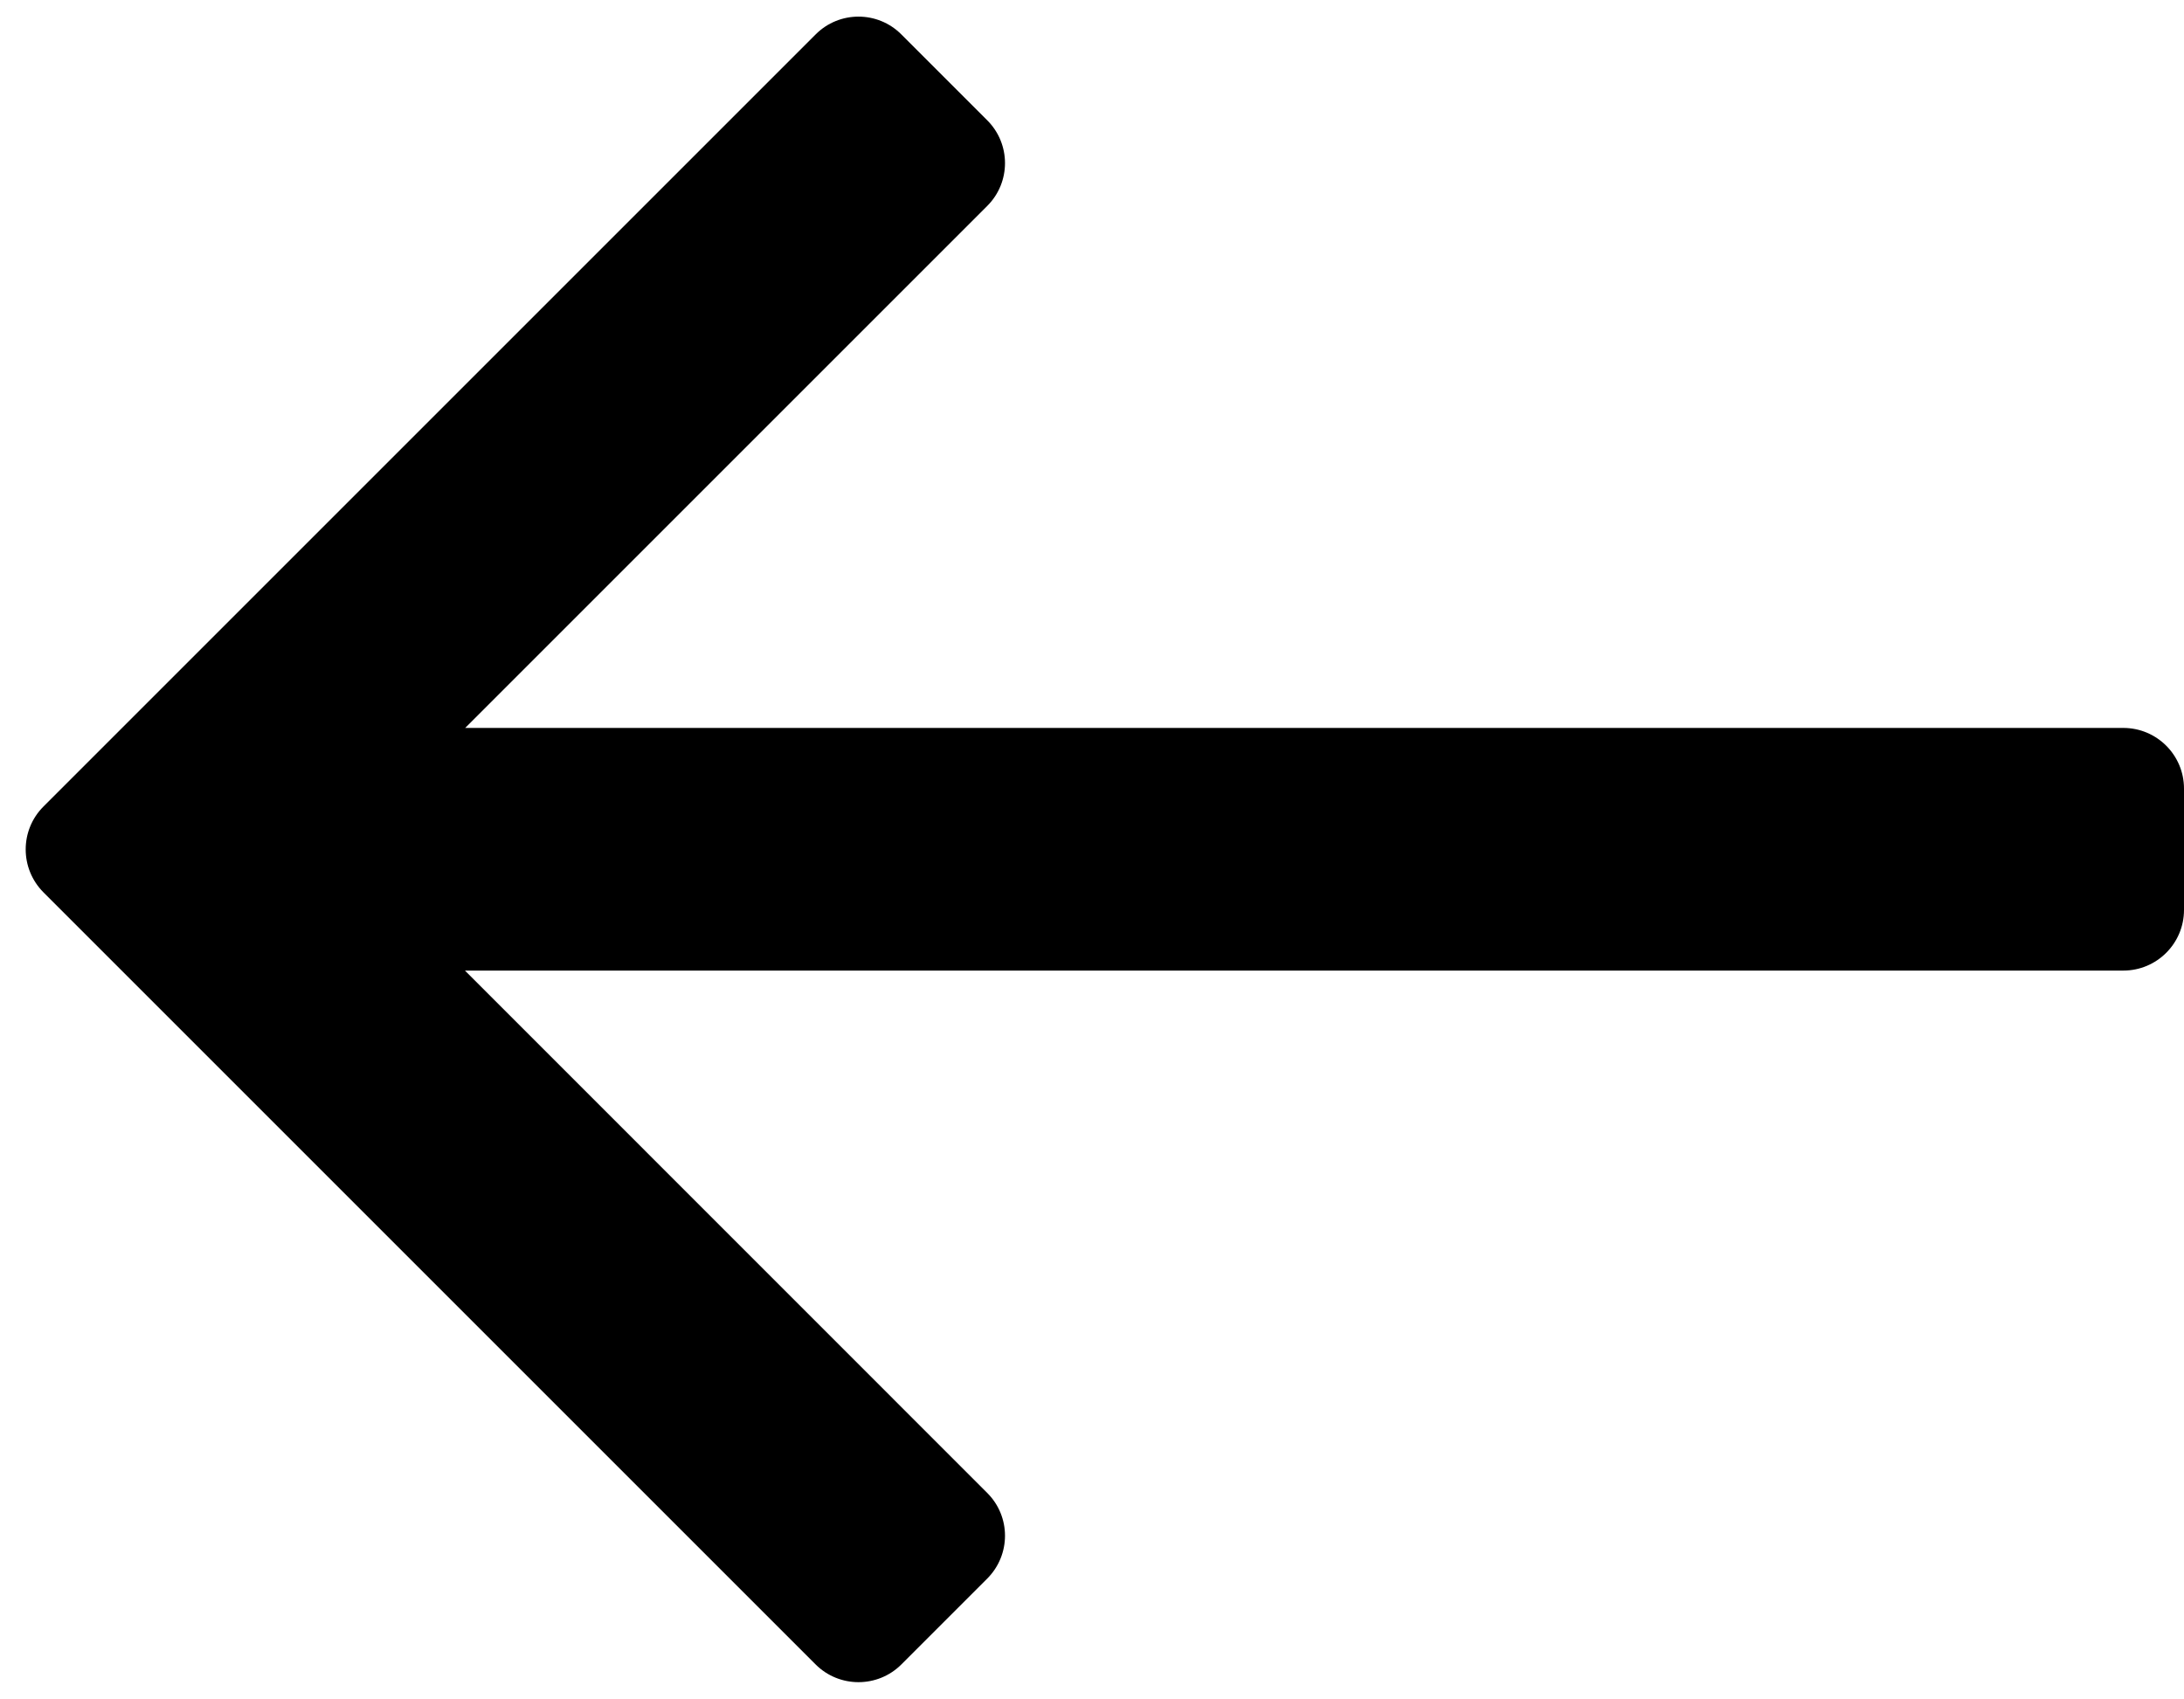
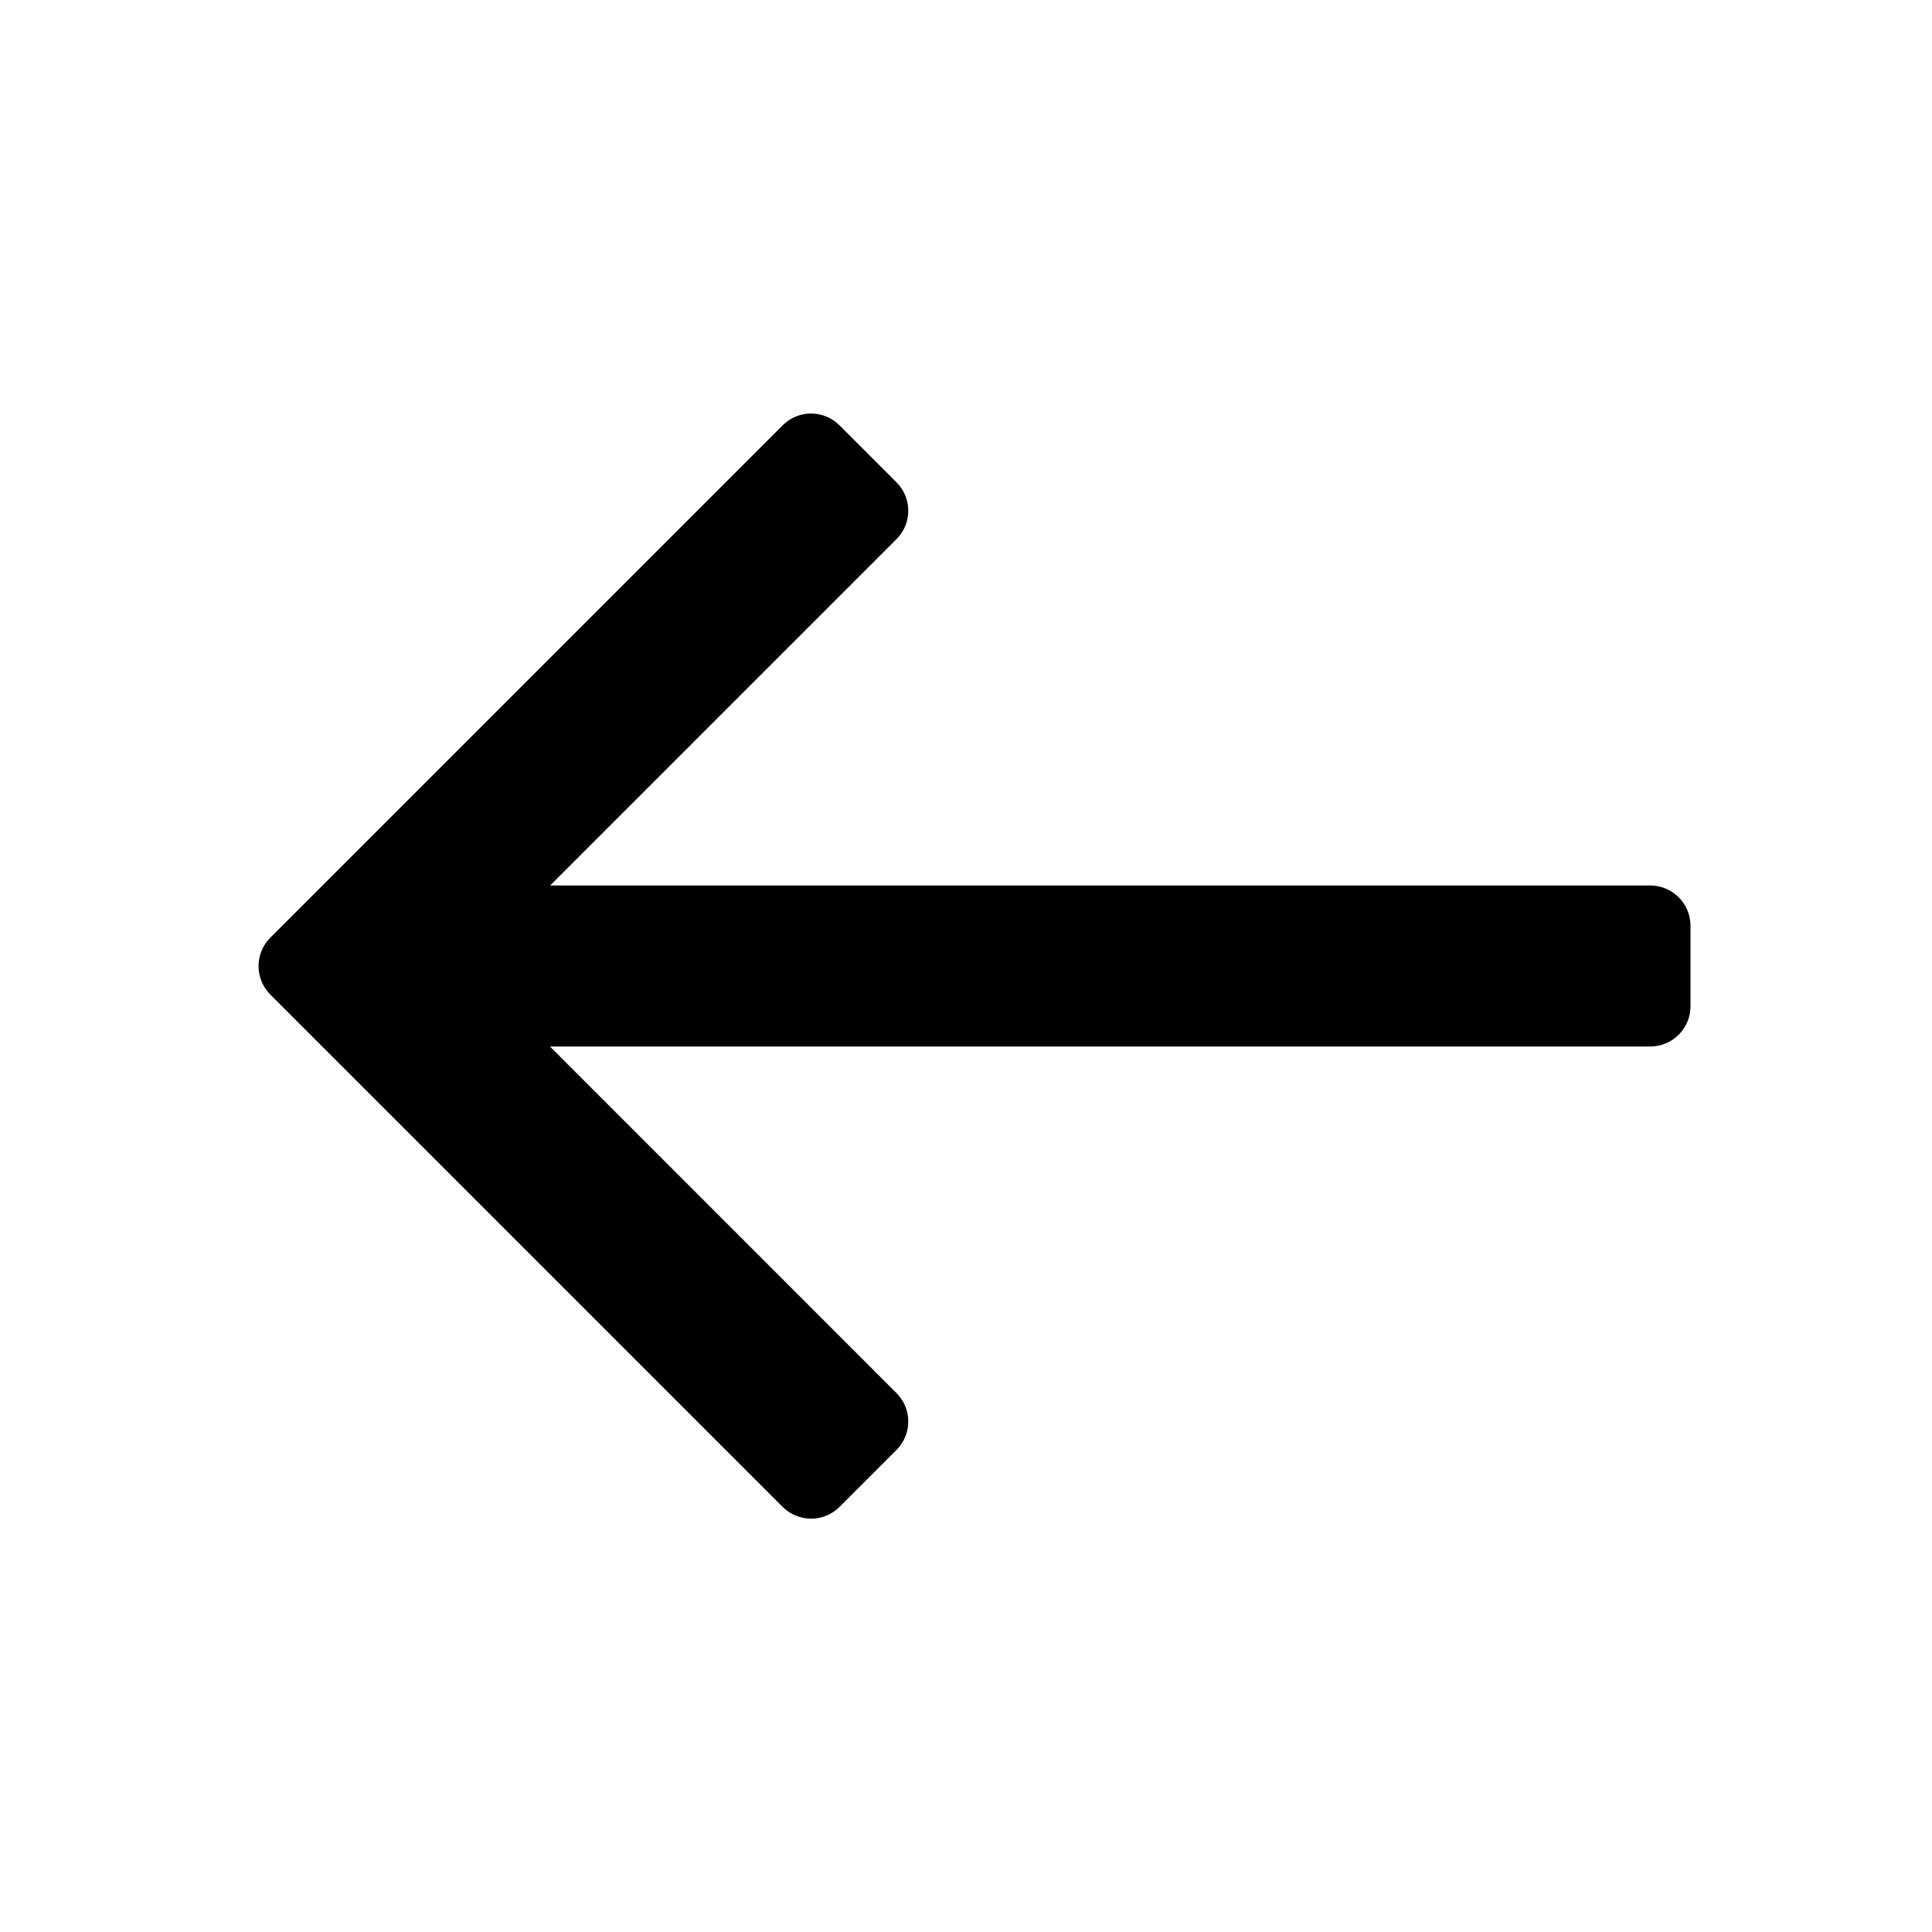
- <svg xmlns="http://www.w3.org/2000/svg" aria-label="arrow pointing left" viewBox="0 0 18 14">
-   <path d="M8.136 0.991C8.332 1.186 8.332 1.503 8.136 1.698L3.834 6H17.5C17.776 6 18 6.224 18 6.5V7.5C18 7.776 17.776 8 17.5 8H3.832L8.136 12.305C8.332 12.5 8.332 12.816 8.136 13.012L7.429 13.719C7.234 13.914 6.917 13.914 6.722 13.719L0.358 7.355C0.163 7.159 0.163 6.843 0.358 6.648L6.722 0.284C6.917 0.088 7.234 0.088 7.429 0.284L8.136 0.991Z" />
+ <svg xmlns="http://www.w3.org/2000/svg" aria-label="arrow pointing left" viewBox="0 0 24 24">
+   <path d="M11.136 5.991C11.332 6.186 11.332 6.503 11.136 6.698L6.834 11H20.5C20.776 11 21 11.224 21 11.5V12.5C21 12.776 20.776 13 20.5 13H6.832L11.136 17.305C11.332 17.5 11.332 17.816 11.136 18.012L10.429 18.719C10.234 18.914 9.917 18.914 9.722 18.719L3.358 12.355C3.163 12.159 3.163 11.843 3.358 11.648L9.722 5.284C9.917 5.088 10.234 5.088 10.429 5.284L11.136 5.991Z" />
</svg>
